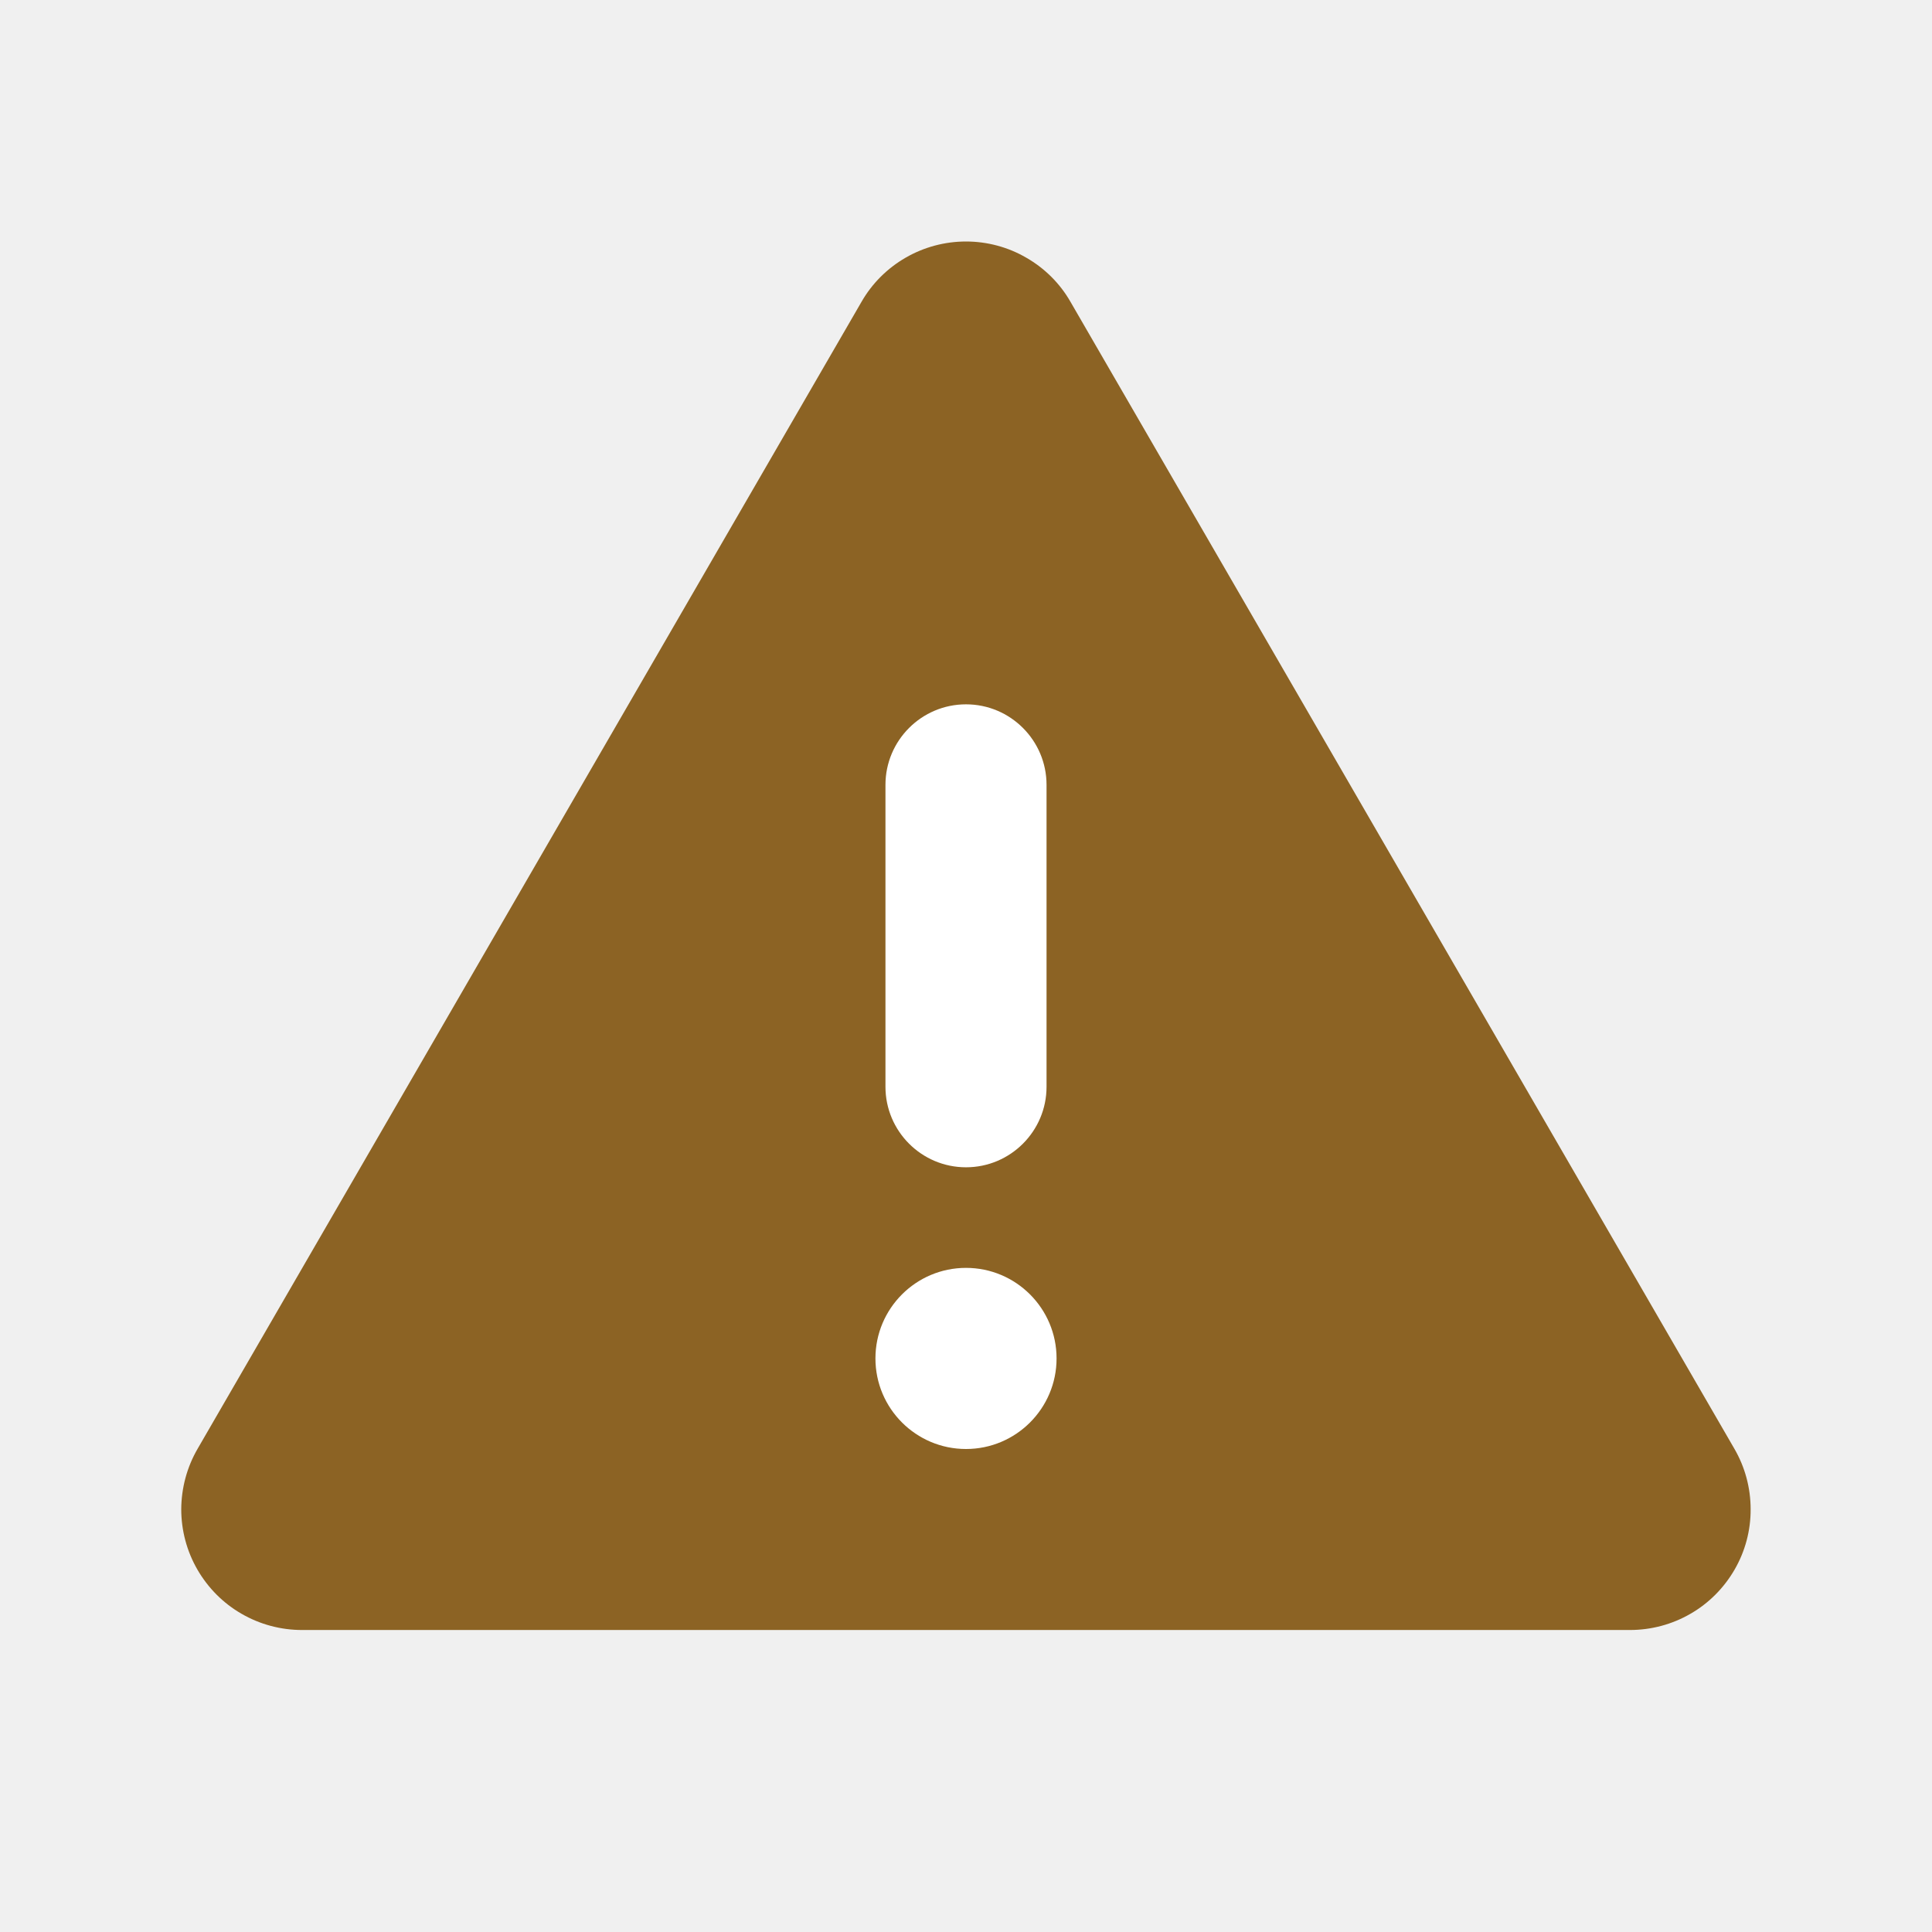
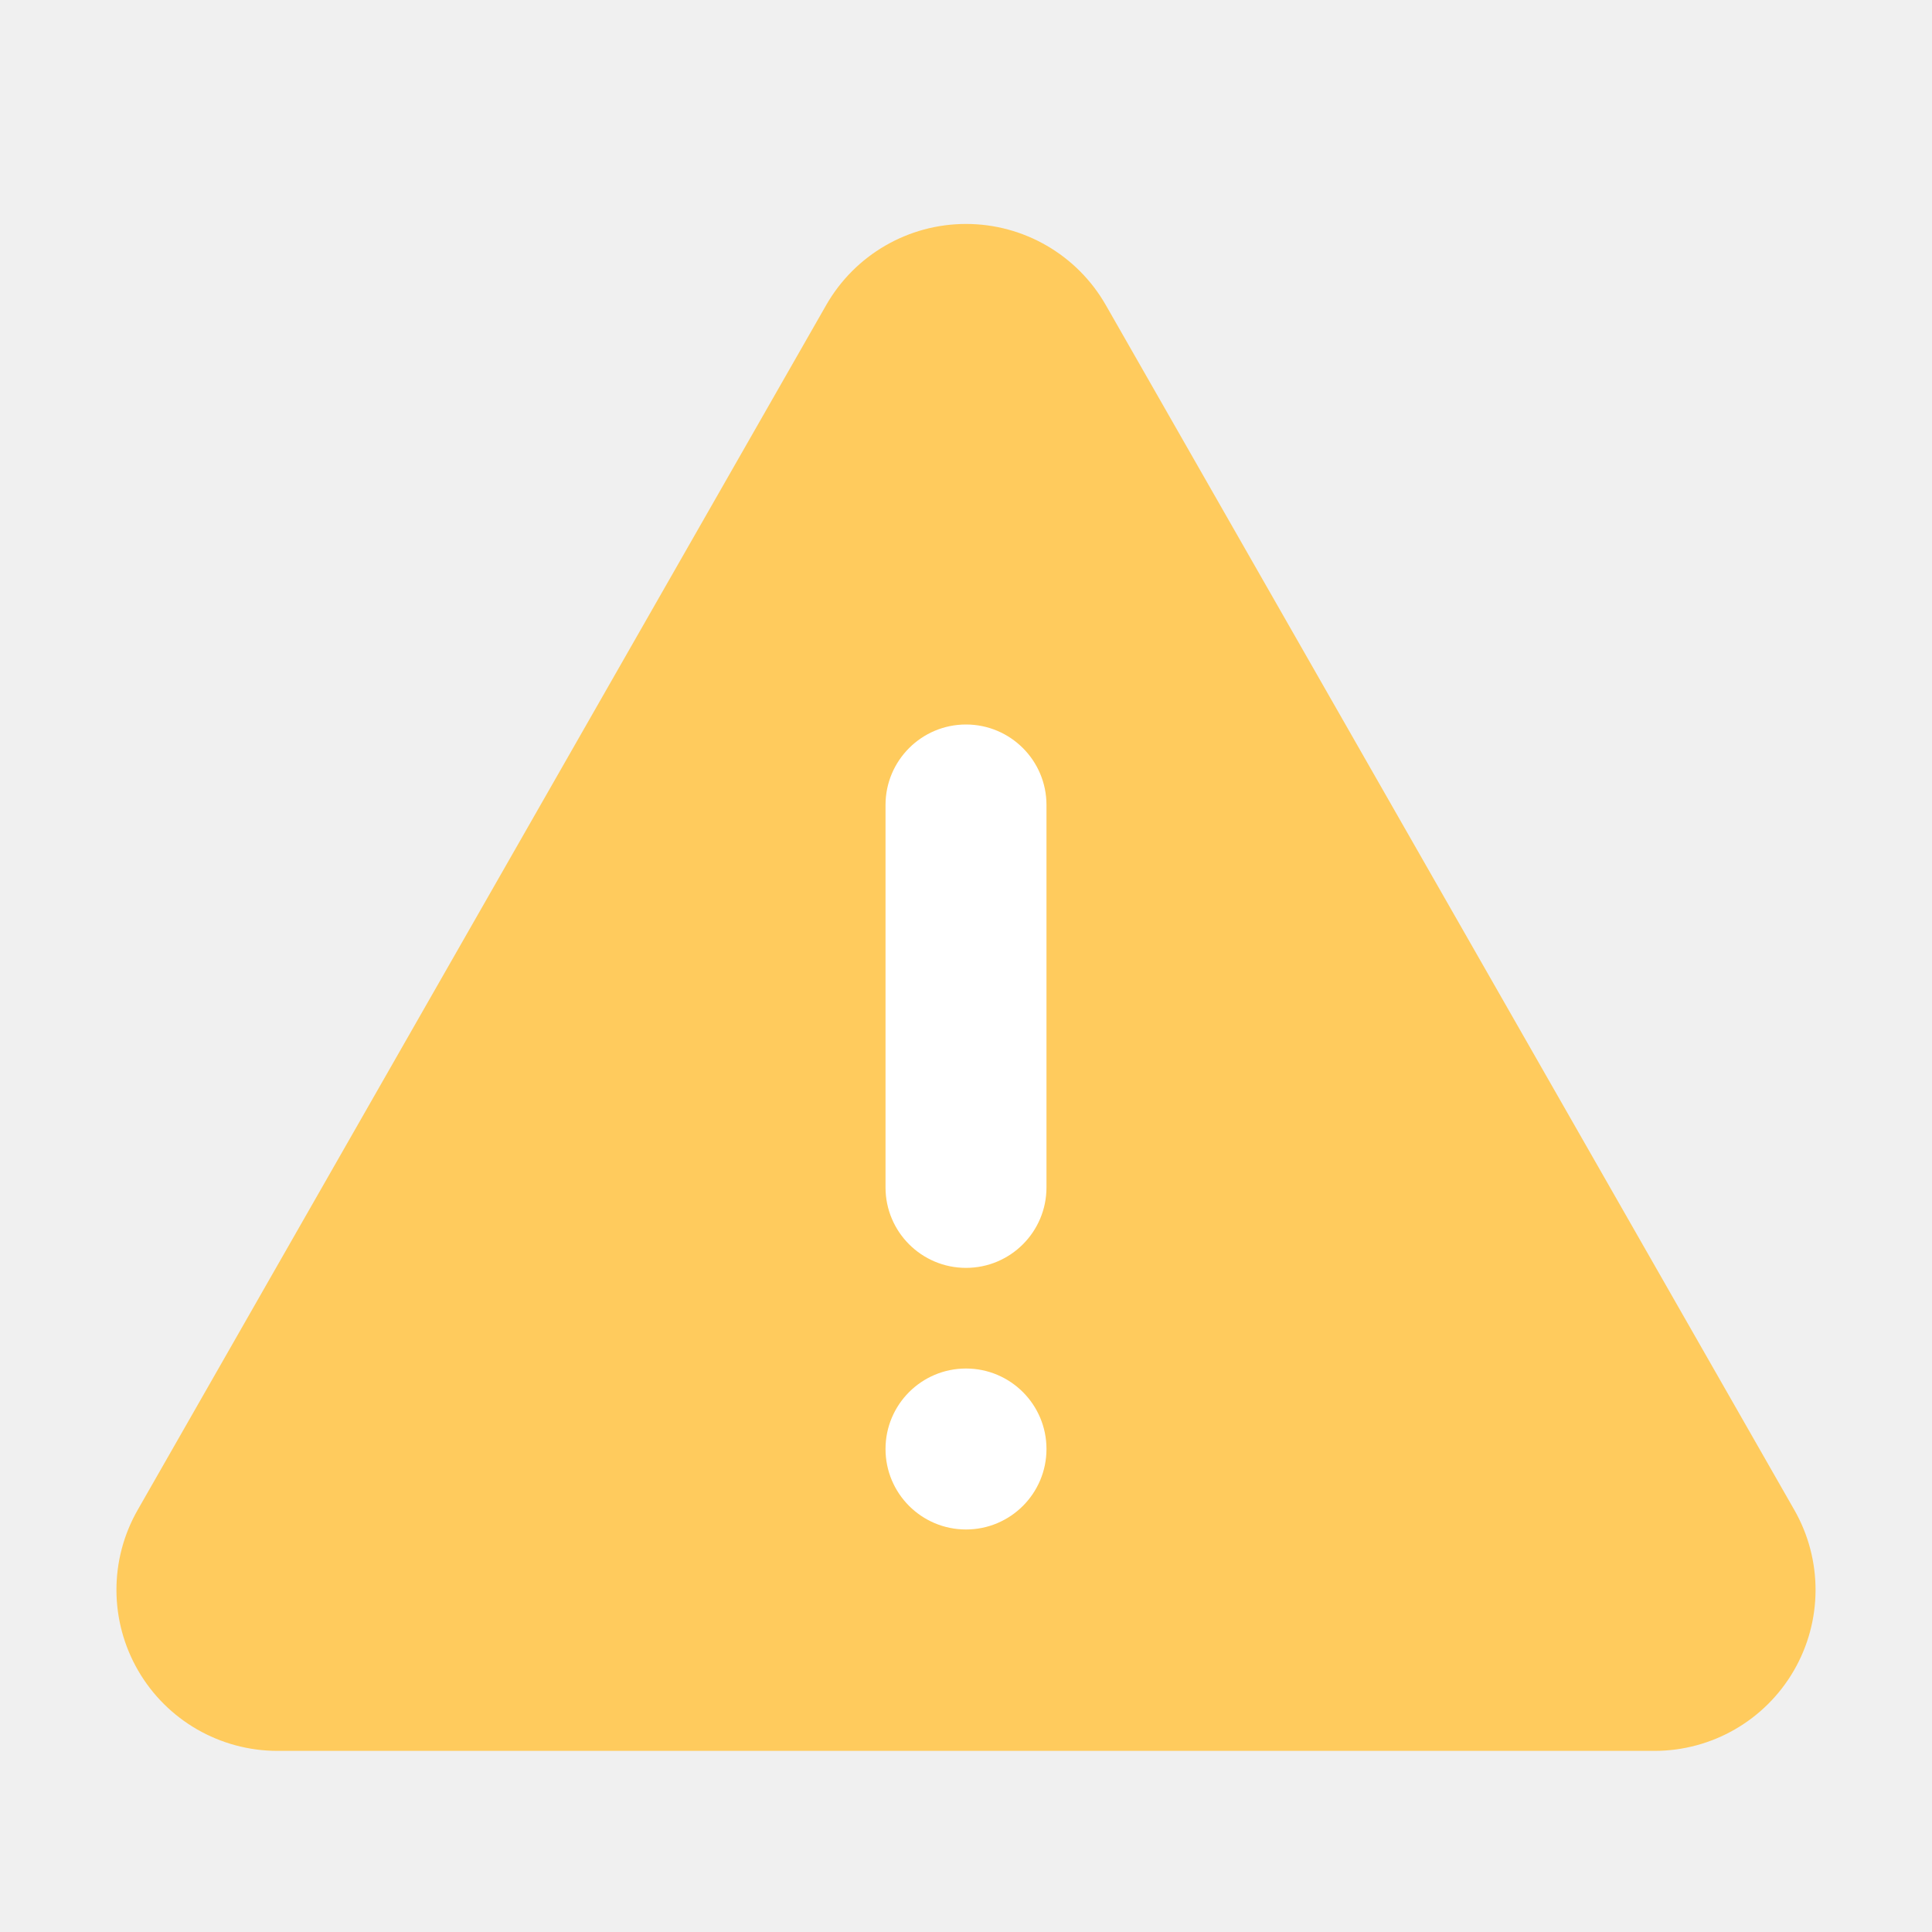
- <svg xmlns="http://www.w3.org/2000/svg" width="16" height="16" viewBox="0 0 16 16" fill="none">
-   <path d="M7.135 2.499L1.636 11.999C1.548 12.151 1.502 12.323 1.501 12.499C1.501 12.674 1.547 12.847 1.635 12.999C1.723 13.151 1.849 13.278 2.001 13.365C2.153 13.453 2.326 13.499 2.501 13.499H13.498C13.674 13.499 13.847 13.453 13.999 13.365C14.151 13.278 14.277 13.151 14.365 12.999C14.453 12.847 14.499 12.674 14.498 12.499C14.498 12.323 14.452 12.151 14.364 11.999L8.865 2.499C8.778 2.347 8.651 2.221 8.499 2.134C8.348 2.046 8.175 2 8 2C7.825 2 7.652 2.046 7.5 2.134C7.349 2.221 7.222 2.347 7.135 2.499V2.499Z" fill="#8C6324" />
-   <path fill-rule="evenodd" clip-rule="evenodd" d="M8.667 6.5C8.667 6.132 8.368 5.833 8 5.833C7.632 5.833 7.333 6.132 7.333 6.5V9C7.333 9.368 7.632 9.667 8 9.667C8.368 9.667 8.667 9.368 8.667 9V6.5ZM8.75 11.25C8.75 11.664 8.414 12 8 12C7.586 12 7.25 11.664 7.25 11.25C7.25 10.836 7.586 10.5 8 10.5C8.414 10.5 8.75 10.836 8.75 11.25Z" fill="white" />
+ <svg xmlns="http://www.w3.org/2000/svg" width="32" height="32" viewBox="0 0 32 32">
+   <g fill="none" fill-rule="evenodd">
+     <path d="M0 0h32v32H0z" />
+     <path fill="#FFCB5D" d="M18.315 5.052L29.72 25.01A2.667 2.667 0 0 1 27.405 29H4.595a2.667 2.667 0 0 1-2.315-3.99L13.685 5.052a2.667 2.667 0 0 1 4.63 0z" />
+     <path fill="#FFF" d="M16 22.667a1.333 1.333 0 1 1 0 2.666 1.333 1.333 0 0 1 0-2.666zM16 12c.736 0 1.333.597 1.333 1.333v6.334a1.333 1.333 0 1 1-2.666 0v-6.334c0-.736.597-1.333 1.333-1.333z" />
+   </g>
</svg>
